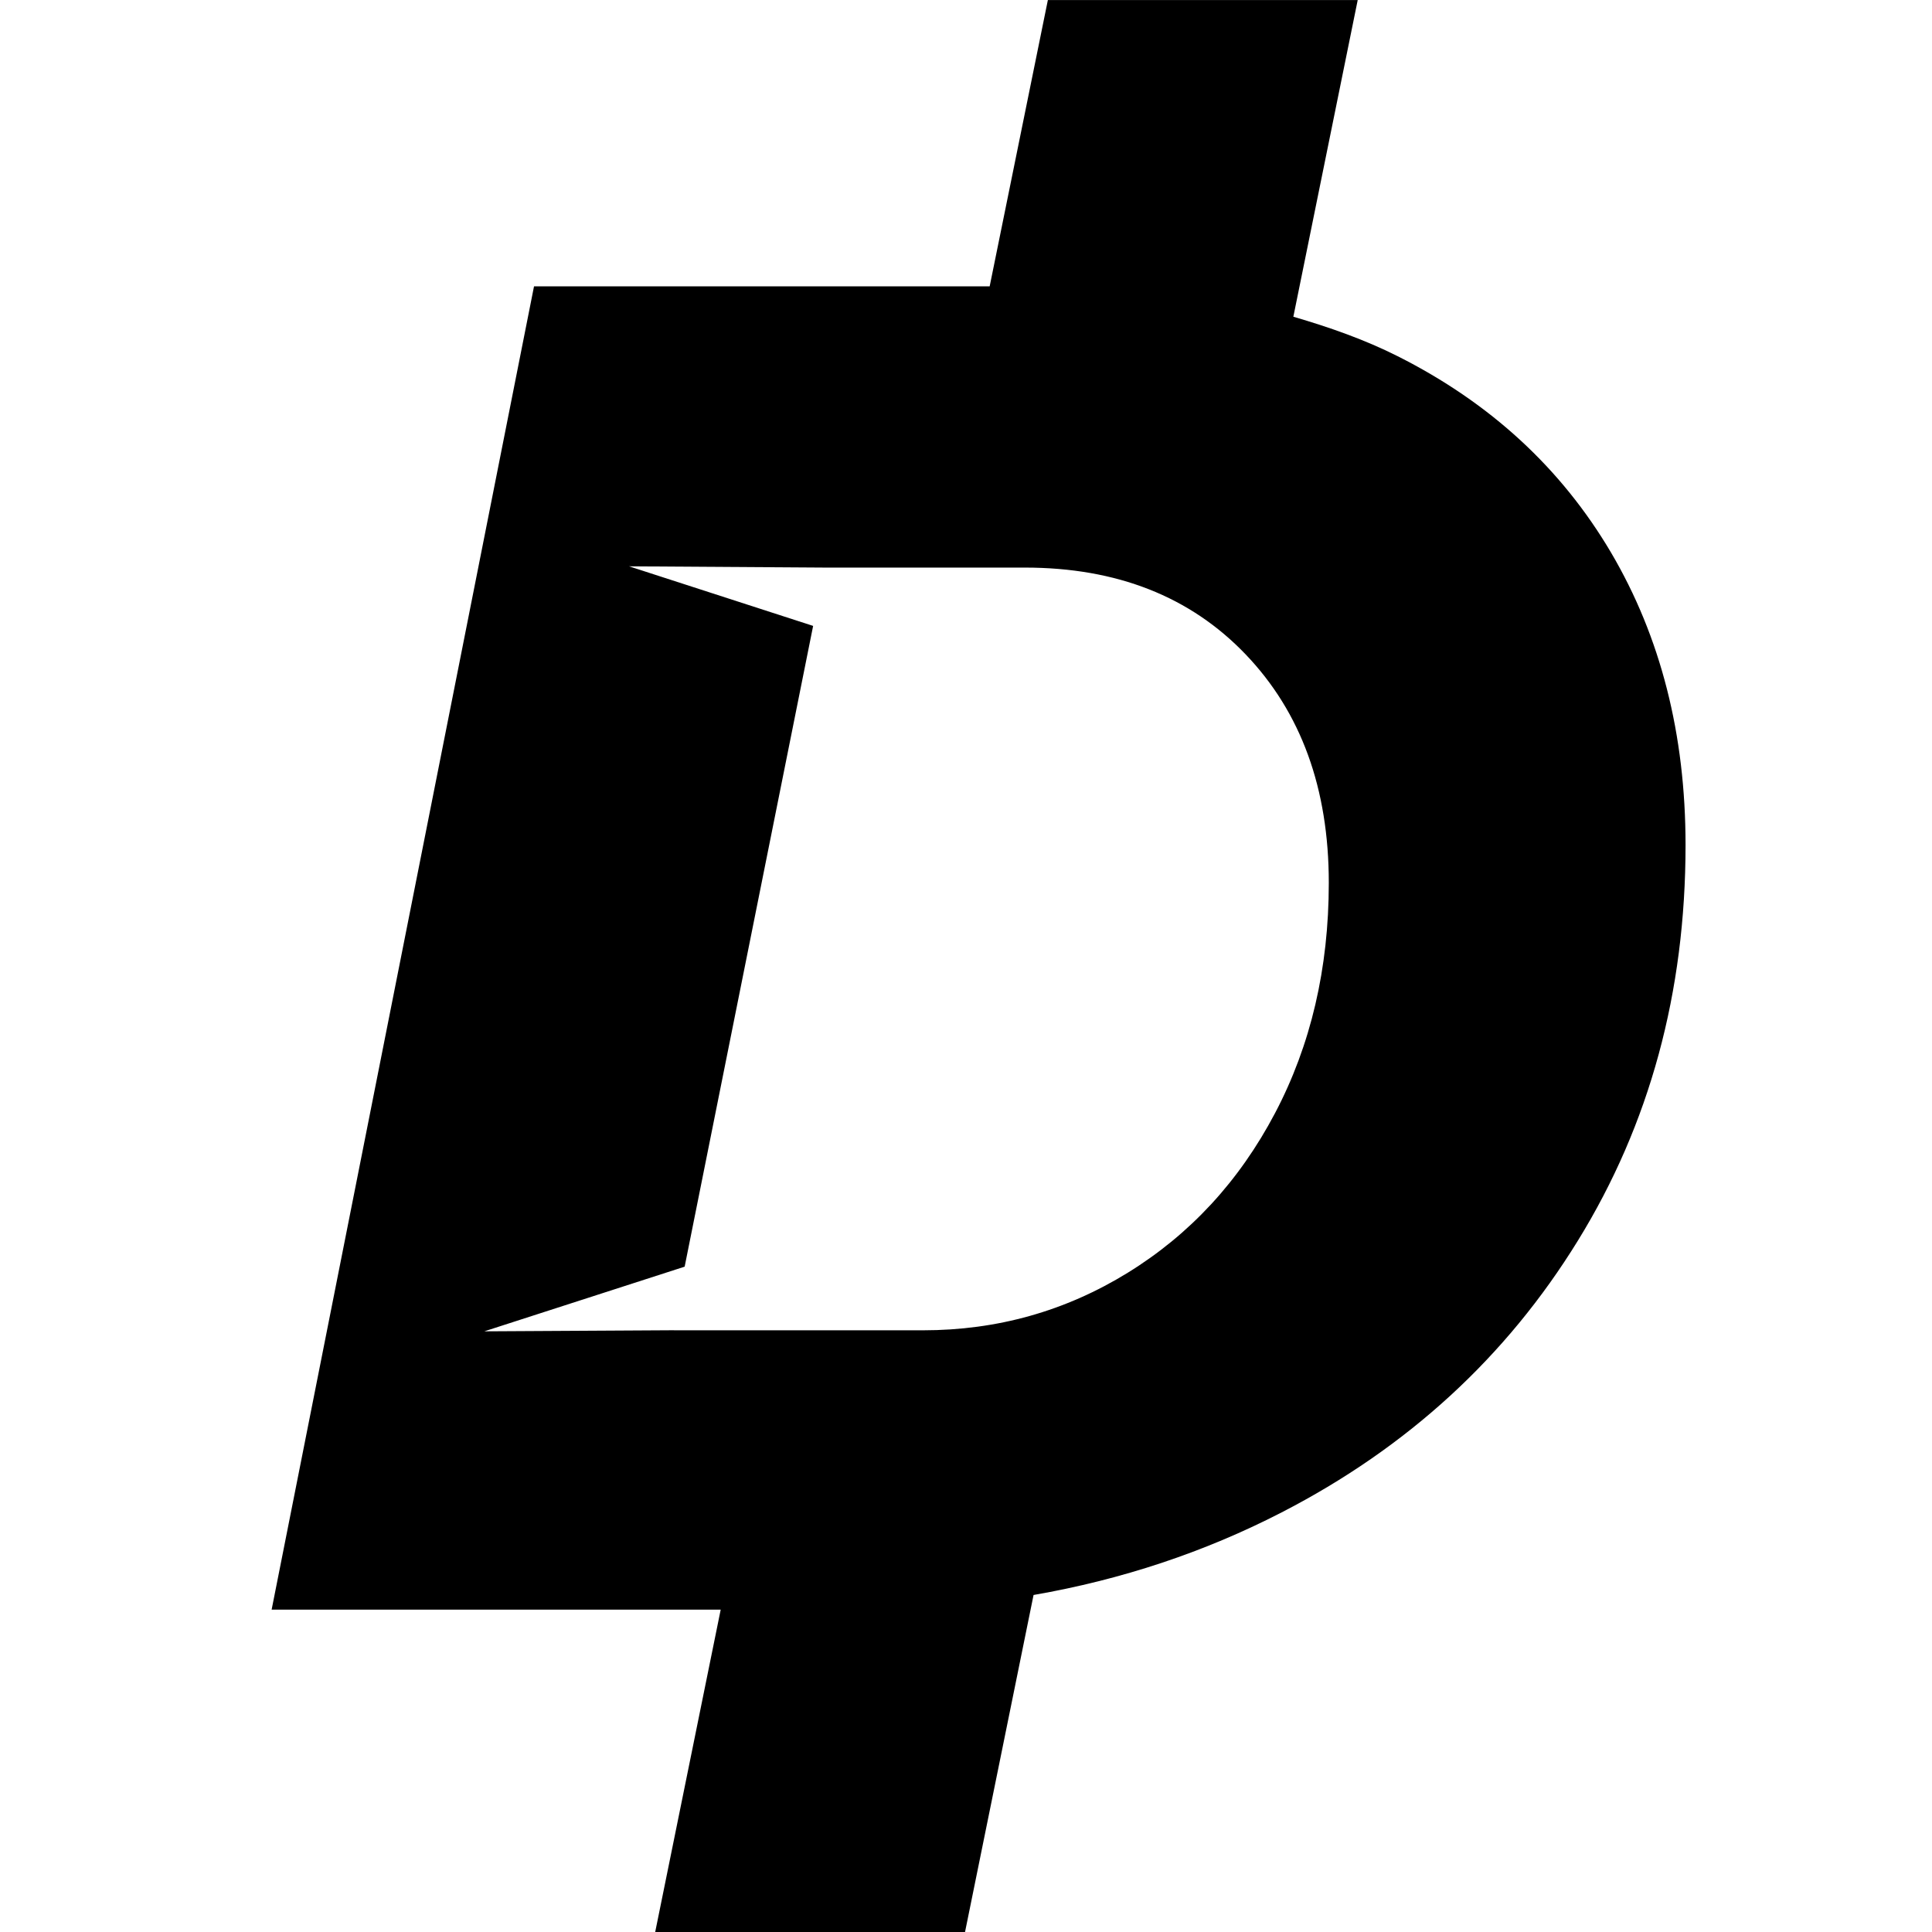
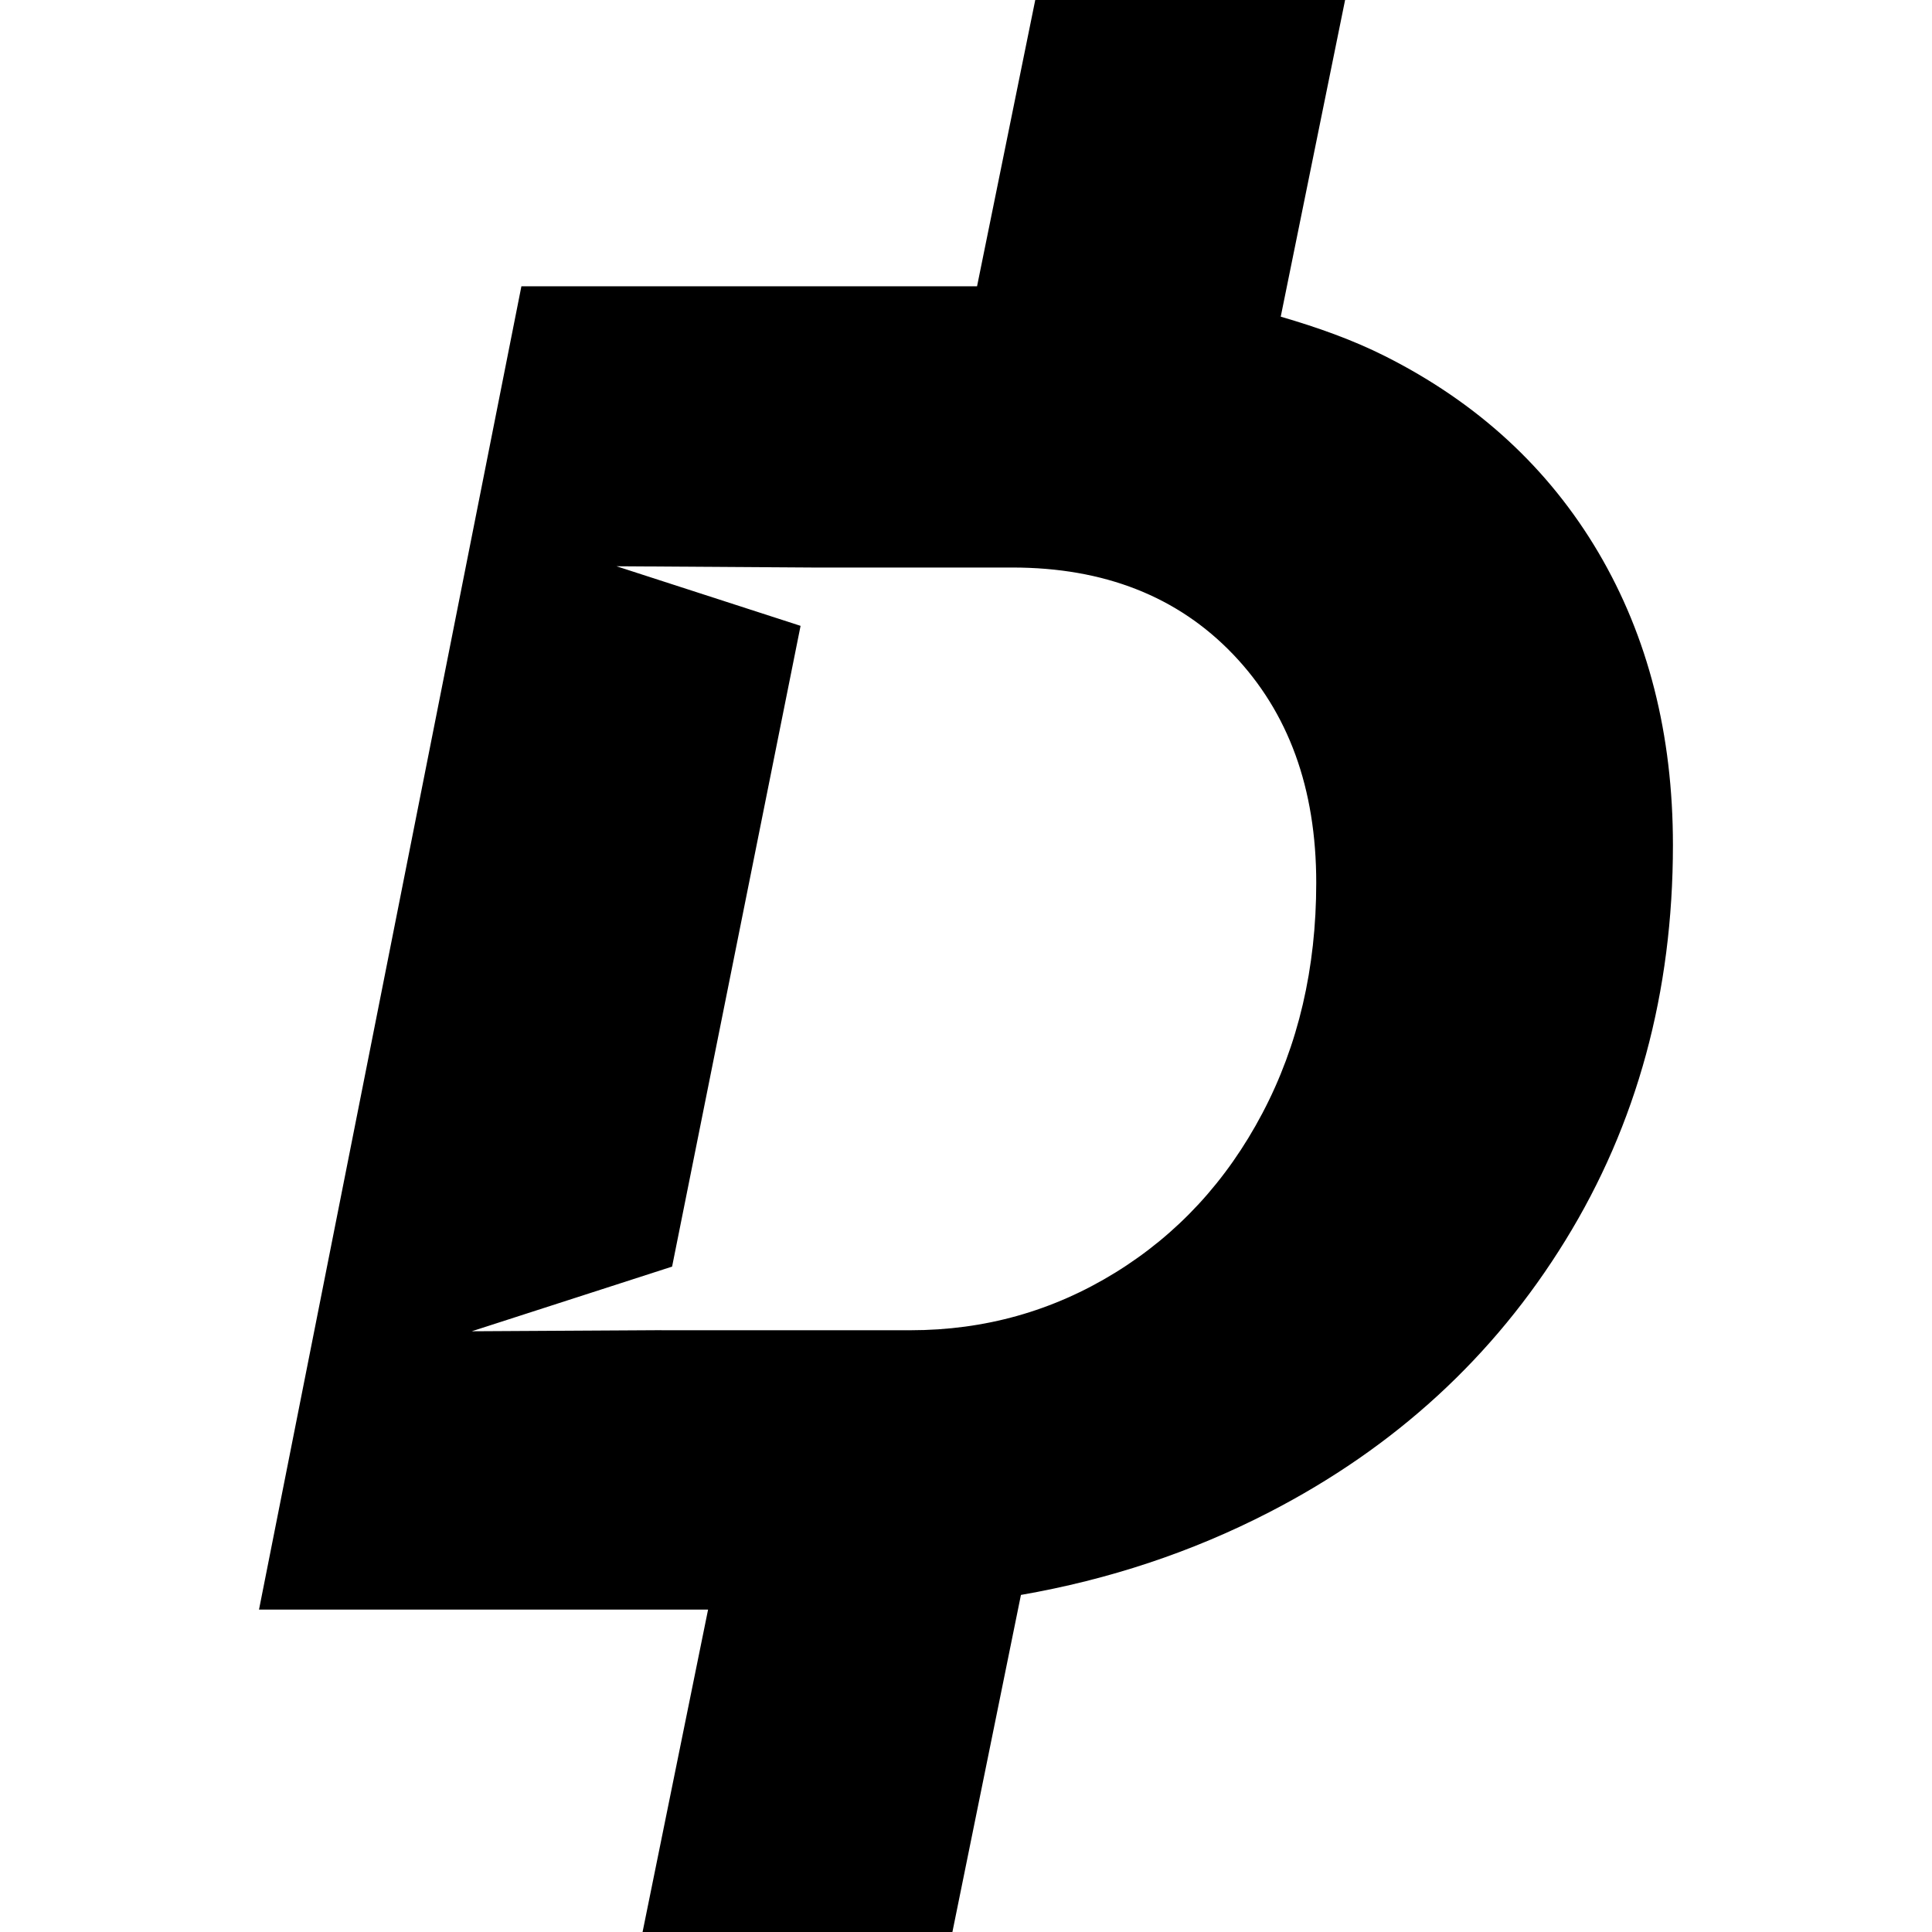
- <svg xmlns="http://www.w3.org/2000/svg" version="1.1" width="20" height="20" viewBox="0 0 23 32">
-   <path d="M6.664 22.033l-3.142 0.018 3.318-1.071 2.128-10.613-3.049-0.987 3.242 0.021h3.314c1.522 0 2.741 0.48 3.658 1.439s1.376 2.219 1.376 3.783c0 1.417-0.298 2.689-0.891 3.815s-1.407 2.006-2.438 2.642c-1.032 0.636-2.163 0.954-3.392 0.954h-4.124zM11.484 32l1.135-5.582c1.46-0.254 2.83-0.709 4.109-1.368 2.084-1.073 3.721-2.574 4.908-4.503 1.188-1.927 1.782-4.111 1.782-6.55 0-1.833-0.412-3.449-1.235-4.846-0.824-1.396-2.001-2.48-3.533-3.251-0.54-0.272-1.124-0.478-1.728-0.654l1.066-5.245h-5.132l-0.964 4.742h-7.547l-4.346 21.918h7.438l-1.085 5.34h5.132z" />
+ <svg xmlns="http://www.w3.org/2000/svg" version="1.1" width="32" height="32" viewBox="0 0 32 32">
+   <path d="M10.956 22.032l-3.142 0.018 3.318-1.071 2.128-10.613-3.049-0.987 3.242 0.021h3.314c1.522 0 2.741 0.48 3.658 1.439s1.376 2.219 1.376 3.783c0 1.417-0.298 2.689-0.891 3.815s-1.407 2.006-2.438 2.642c-1.032 0.636-2.163 0.954-3.392 0.954h-4.124zM15.775 31.999l1.135-5.582c1.46-0.254 2.83-0.709 4.109-1.368 2.084-1.073 3.721-2.574 4.908-4.503 1.188-1.927 1.782-4.111 1.782-6.55 0-1.833-0.412-3.449-1.235-4.846-0.824-1.396-2.001-2.48-3.533-3.251-0.54-0.272-1.124-0.478-1.728-0.654l1.066-5.245h-5.132l-0.964 4.742h-7.547l-4.346 21.918h7.438l-1.085 5.34h5.132z" />
</svg>
